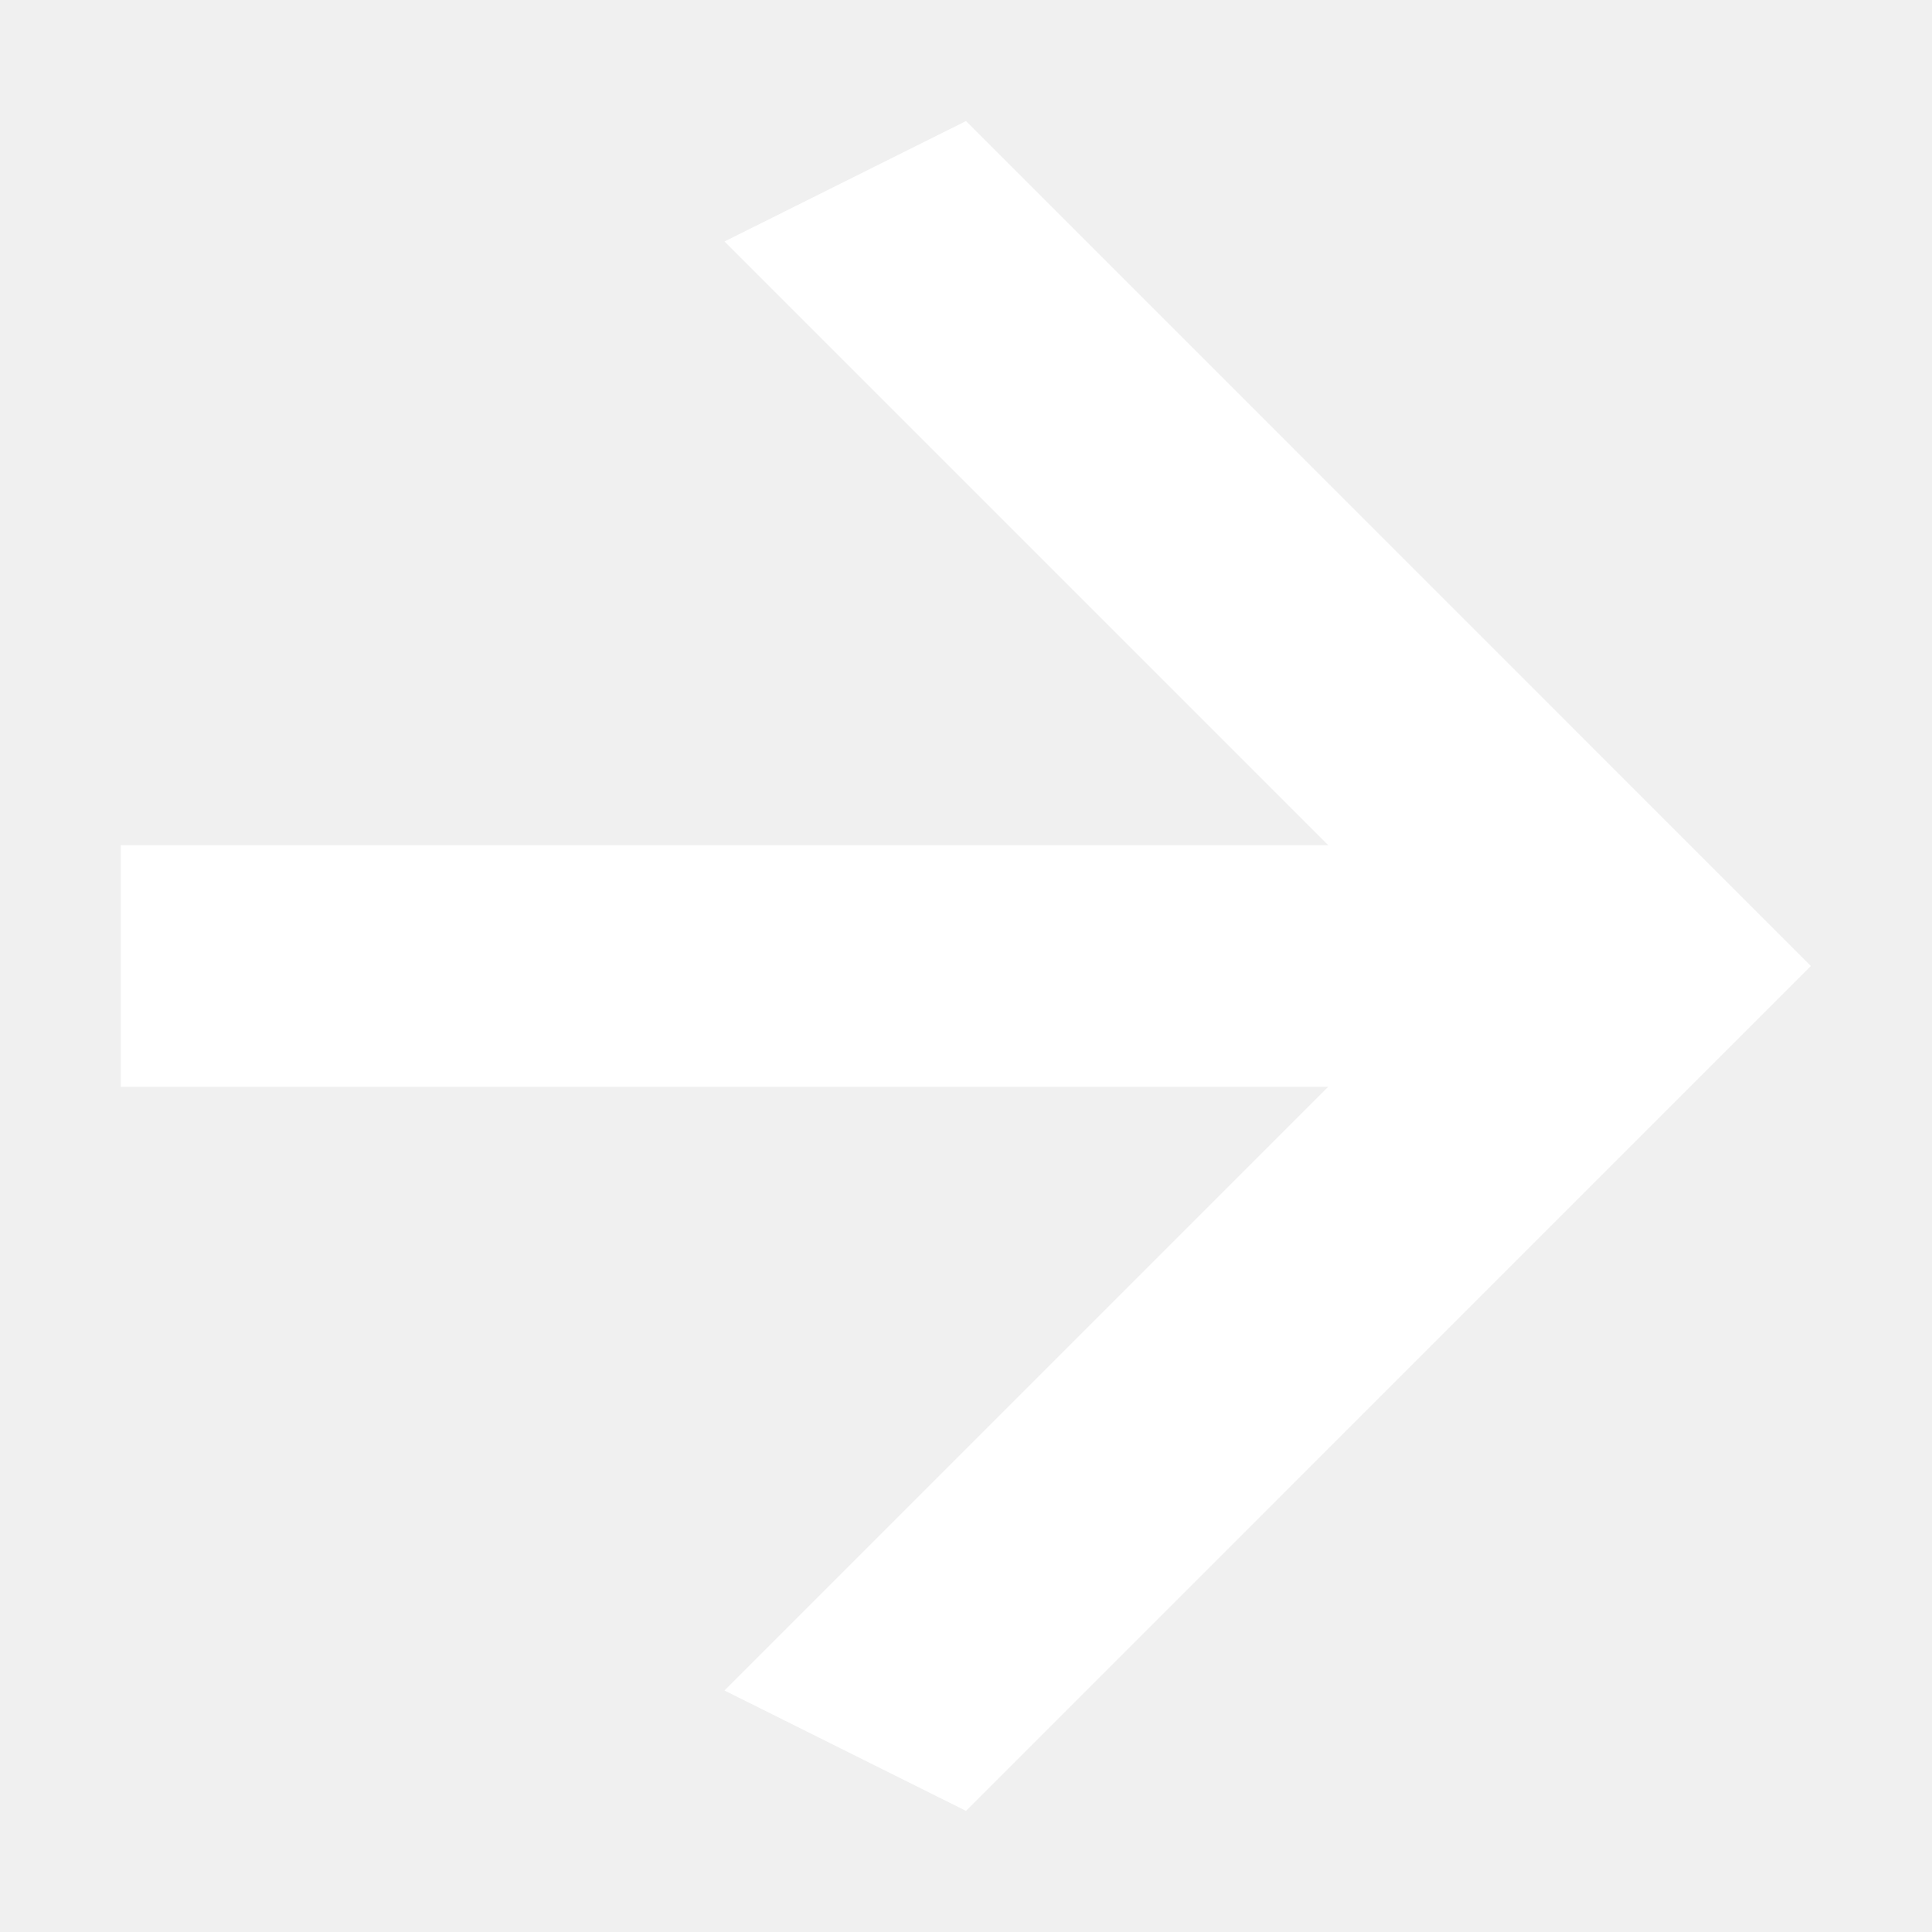
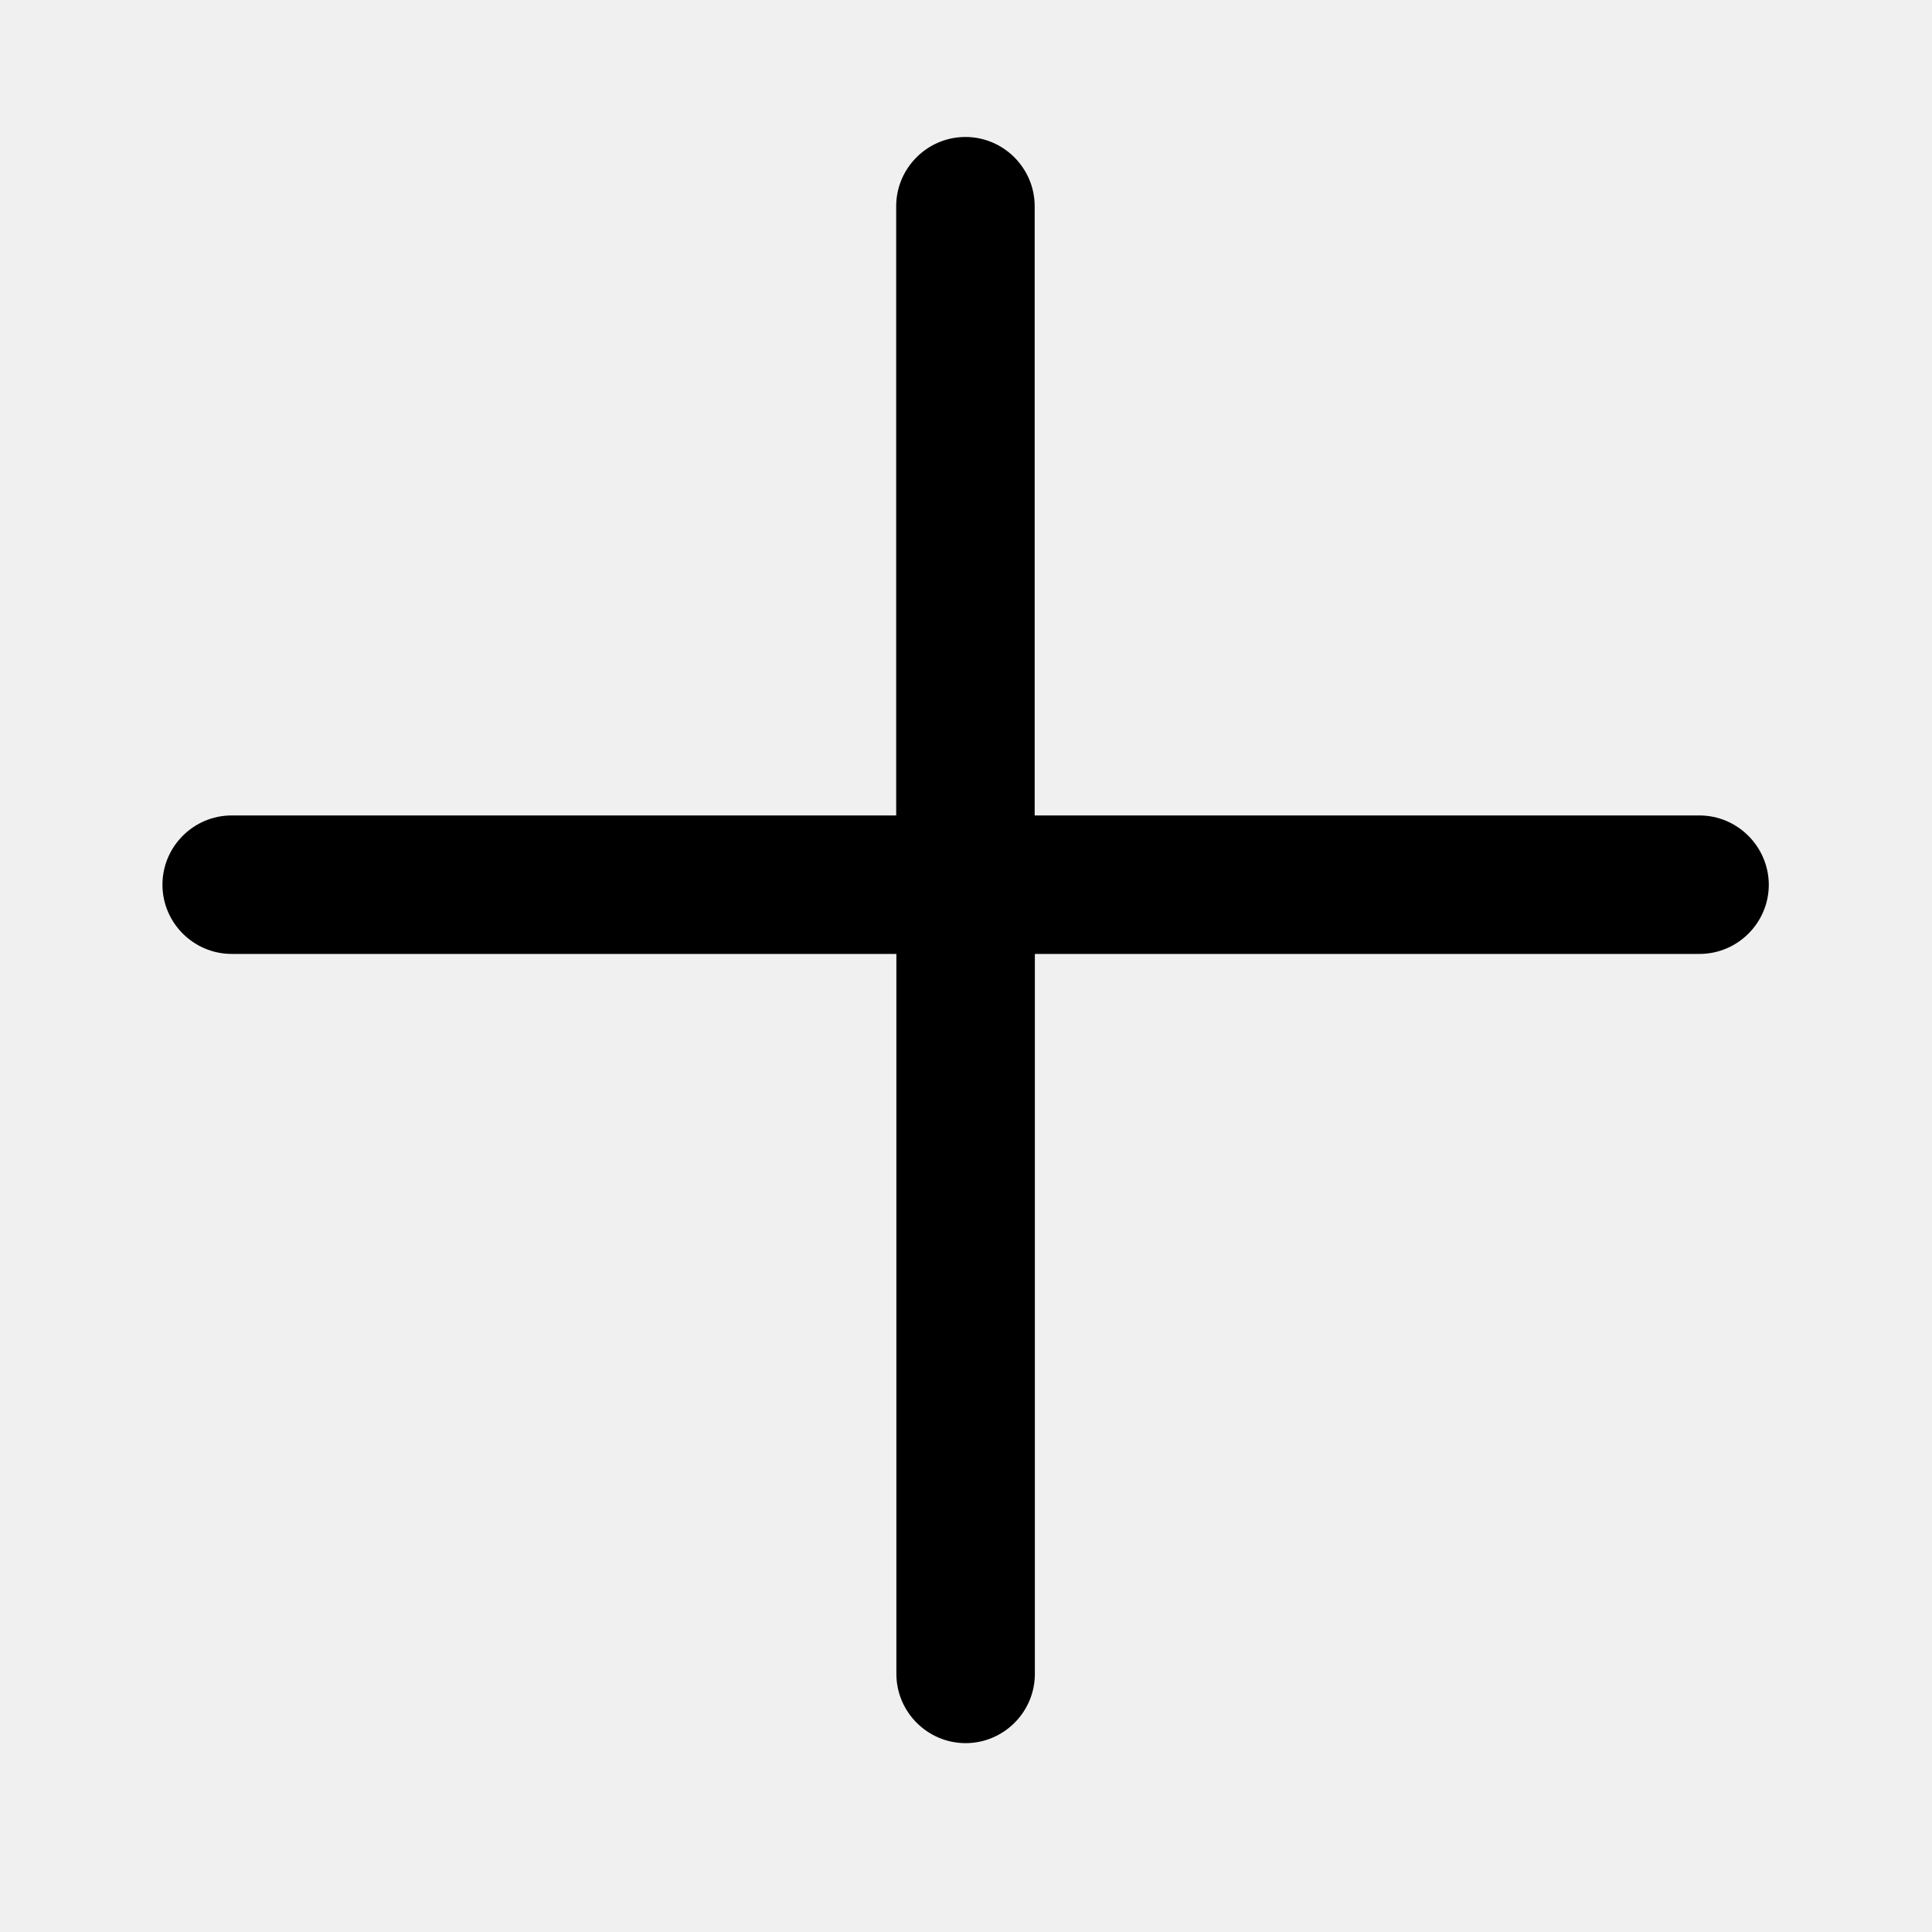
- <svg xmlns="http://www.w3.org/2000/svg" t="1665041708676" class="icon" viewBox="0 0 1024 1024" version="1.1" p-id="6813" width="200" height="200">
-   <path d="M512 959.808L384 896l320-320H64v-128h640L384 128l128-63.84L959.776 512z" fill="#ffffff" p-id="6814" />
+ <svg xmlns="http://www.w3.org/2000/svg" t="1650379445939" class="icon" viewBox="0 0 1024 1024" version="1.1" p-id="1929" width="200" height="200">
+   <defs>
+     <style type="text/css">@font-face { font-family: feedback-iconfont; src: url("//at.alicdn.com/t/font_1031158_u69w8yhxdu.woff2?t=1630033759944") format("woff2"), url("//at.alicdn.com/t/font_1031158_u69w8yhxdu.woff?t=1630033759944") format("woff"), url("//at.alicdn.com/t/font_1031158_u69w8yhxdu.ttf?t=1630033759944") format("truetype"); }
+ </style>
+   </defs>
+   <path d="M900.7 432.2H548.4V109.3c0-20.2-16.5-36.7-36.7-36.7-20.2 0-36.7 16.5-36.7 36.7v322.9H122.8c-20.2 0-36.7 16.5-36.7 36.7 0 20.2 16.5 36.7 36.7 36.7h352.3v381.6c0 20.2 16.5 36.7 36.7 36.7 20.2 0 36.7-16.5 36.7-36.7V505.6h352.3c20.2 0 36.7-16.5 36.7-36.7-0.1-20.2-16.6-36.7-36.8-36.7z" p-id="1930" />
</svg>
